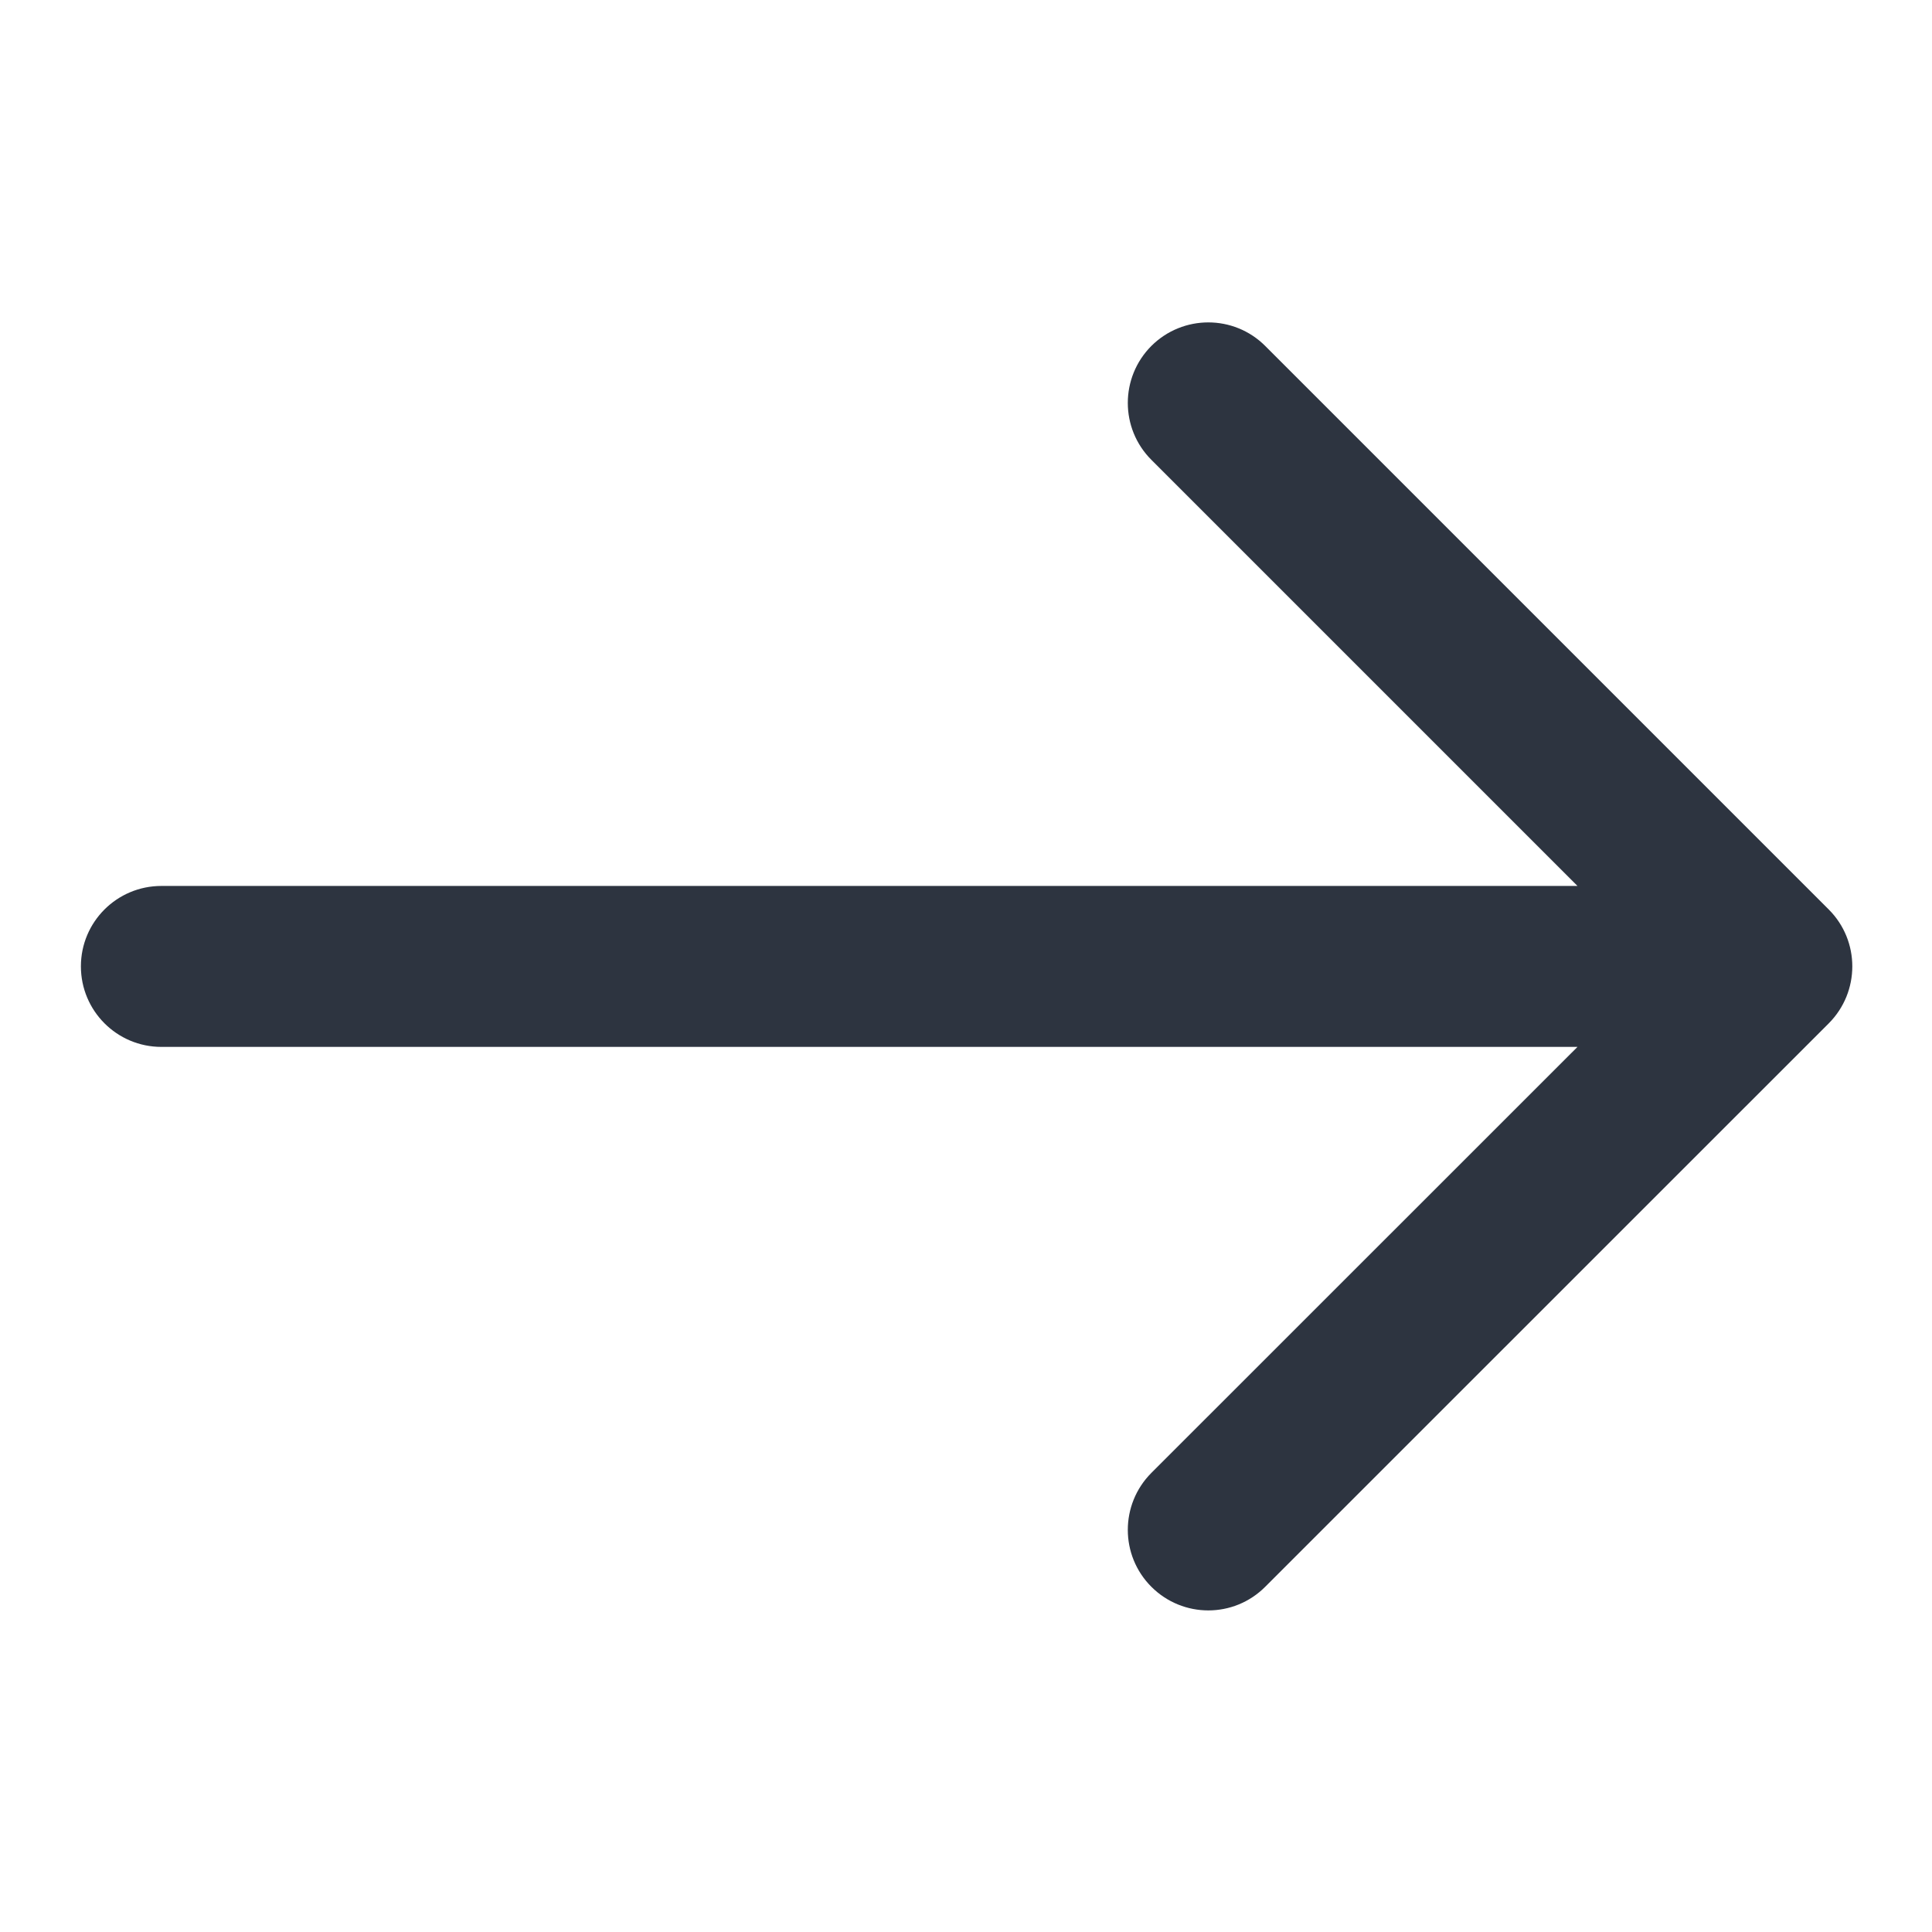
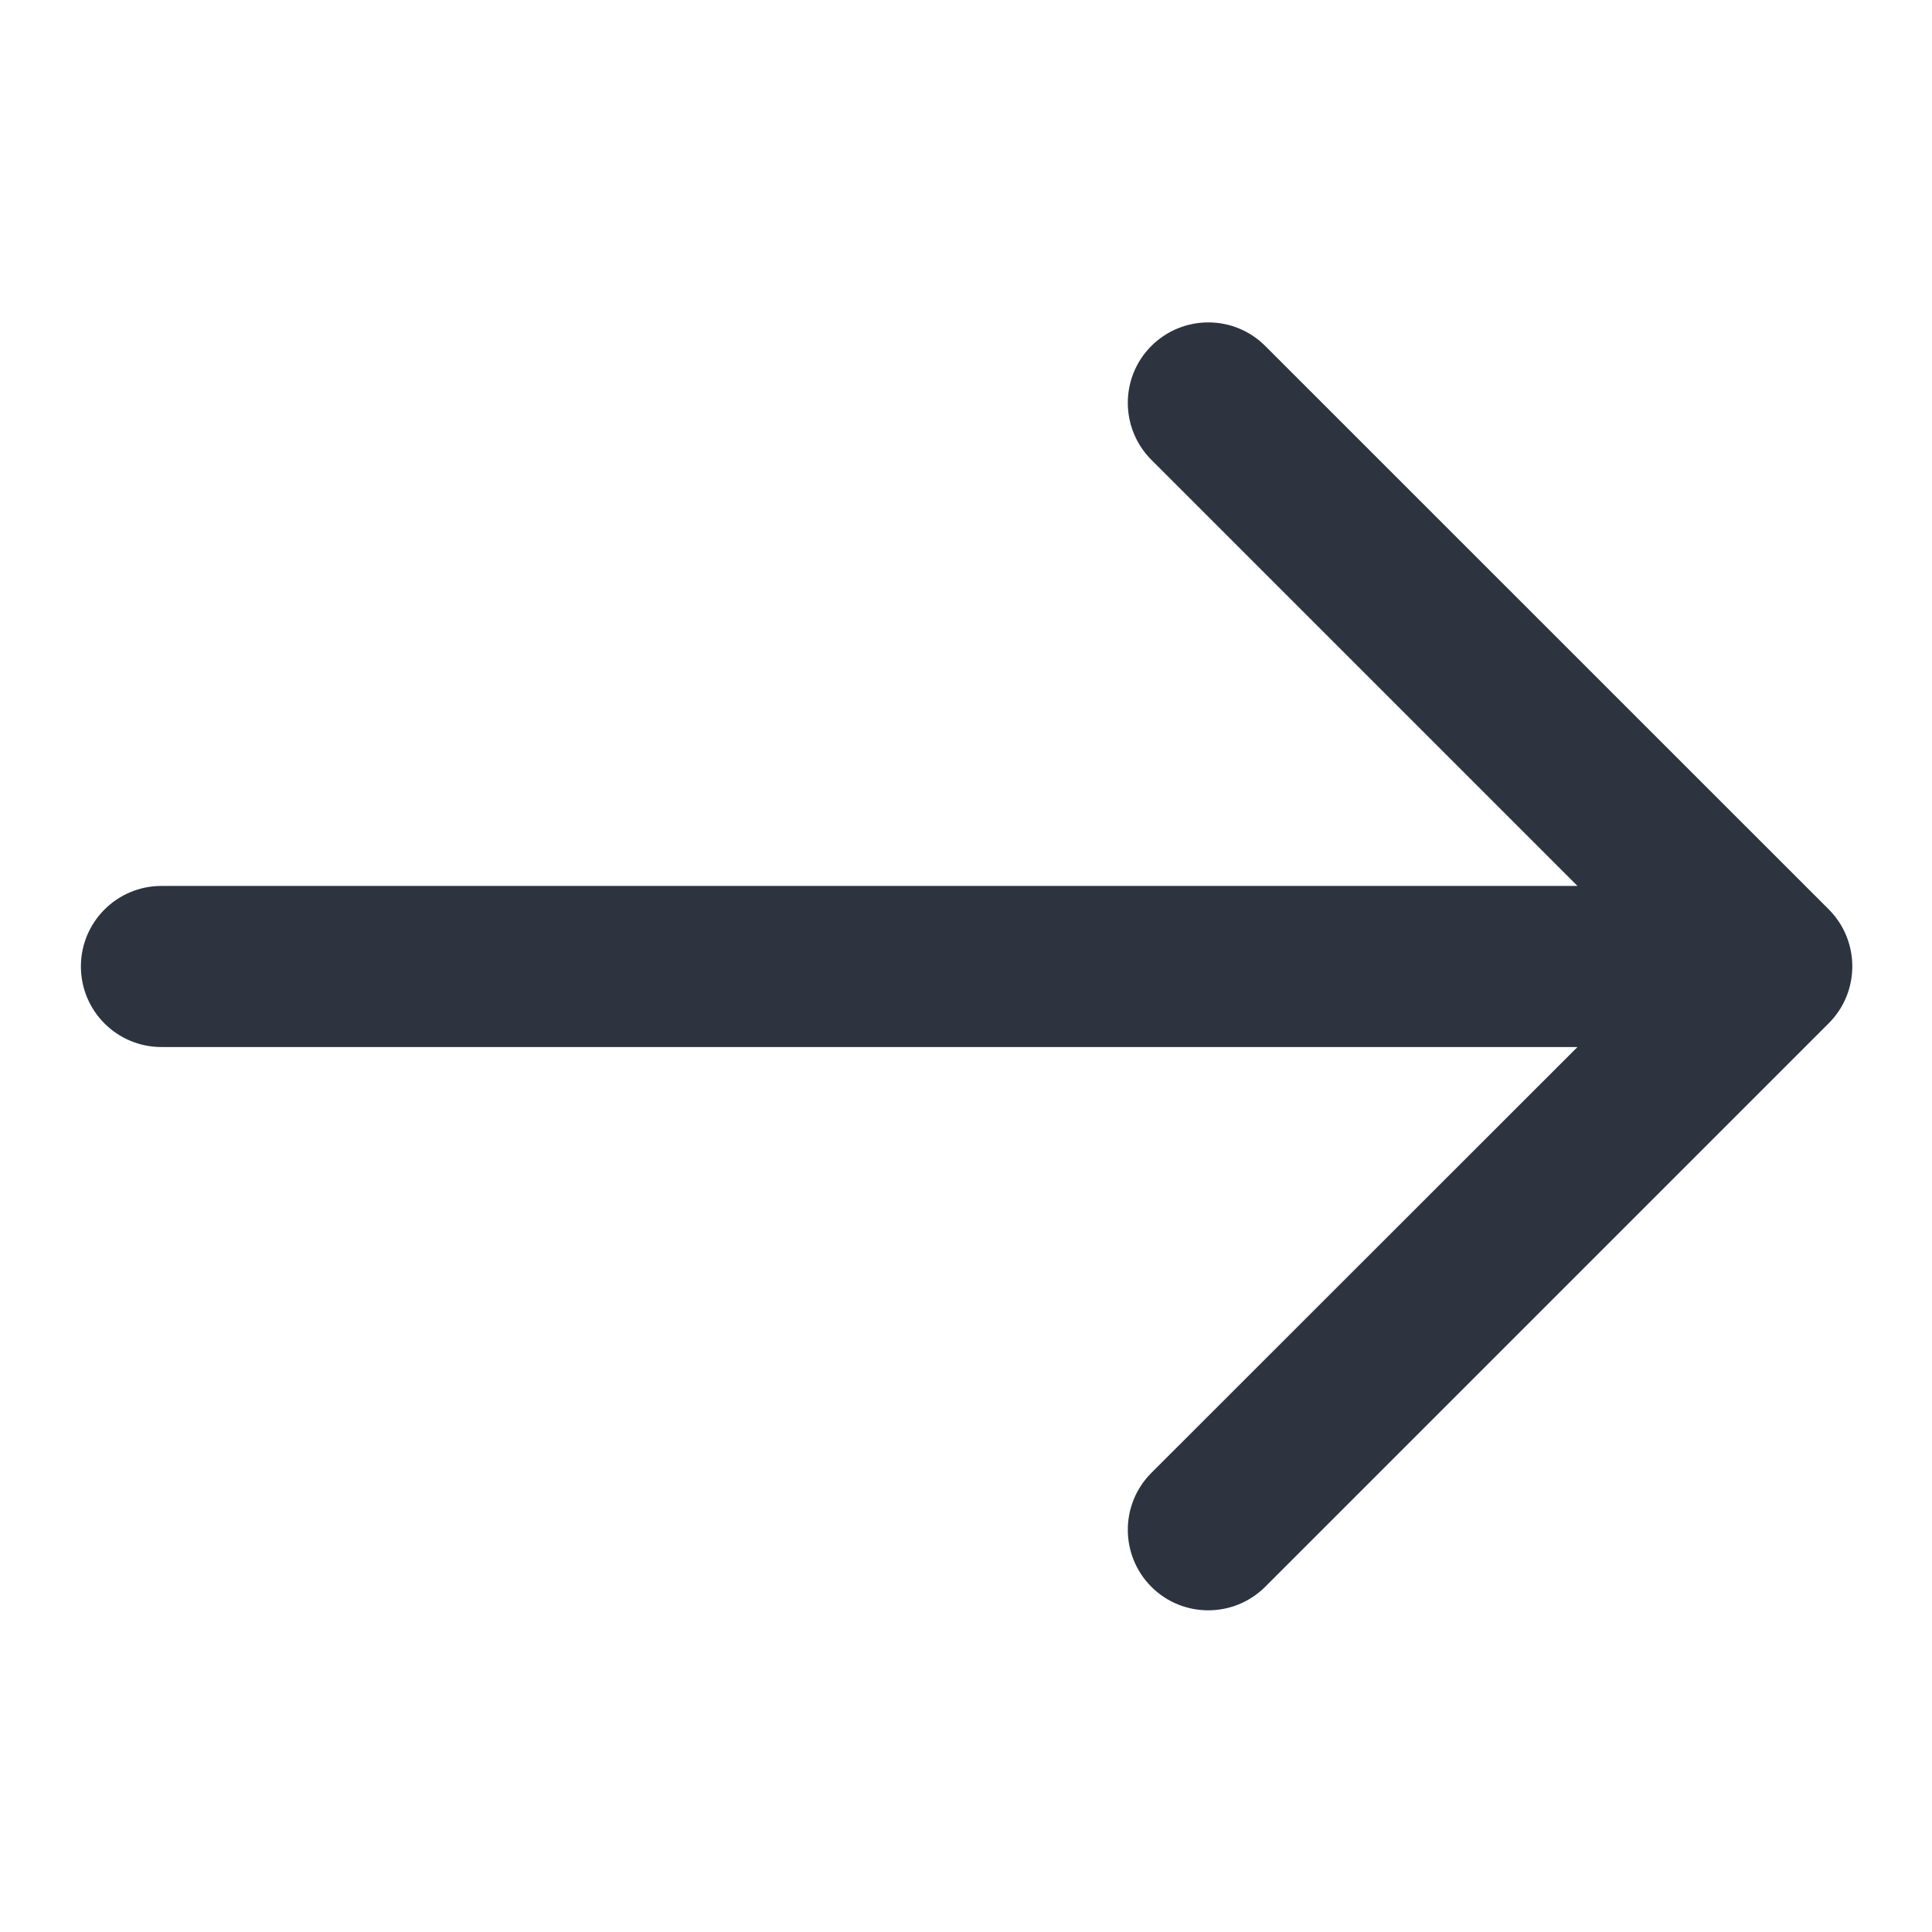
- <svg xmlns="http://www.w3.org/2000/svg" width="16" height="16" viewBox="0 0 16 16" fill="none">
-   <path fill-rule="evenodd" clip-rule="evenodd" d="M10.478 2.865C10.218 2.605 9.796 2.605 9.535 2.865C9.275 3.126 9.275 3.548 9.535 3.808L13.064 7.337H1.337C0.968 7.337 0.67 7.635 0.67 8.003C0.67 8.371 0.968 8.67 1.337 8.67H13.064L9.535 12.198C9.275 12.459 9.275 12.881 9.535 13.141C9.796 13.402 10.218 13.402 10.478 13.141L15.145 8.475C15.405 8.214 15.405 7.792 15.145 7.532L10.478 2.865Z" fill="#2D3440" />
+ <svg xmlns="http://www.w3.org/2000/svg" width="16" height="16" fill="none">
+   <path fill="#2D3440" fill-rule="evenodd" d="M10.478 2.865c-.26-.26-.682-.26-.943 0-.26.26-.26.682 0 .943l3.529 3.529H1.337c-.368 0-.667.298-.667.667 0 .368.298.667.667.667H13.064L9.535 12.198c-.26.26-.26.682 0 .943.26.26.682.26.943 0l4.667-4.667c.26-.26.26-.682 0-.943L10.478 2.865Z" clip-rule="evenodd" />
</svg>
